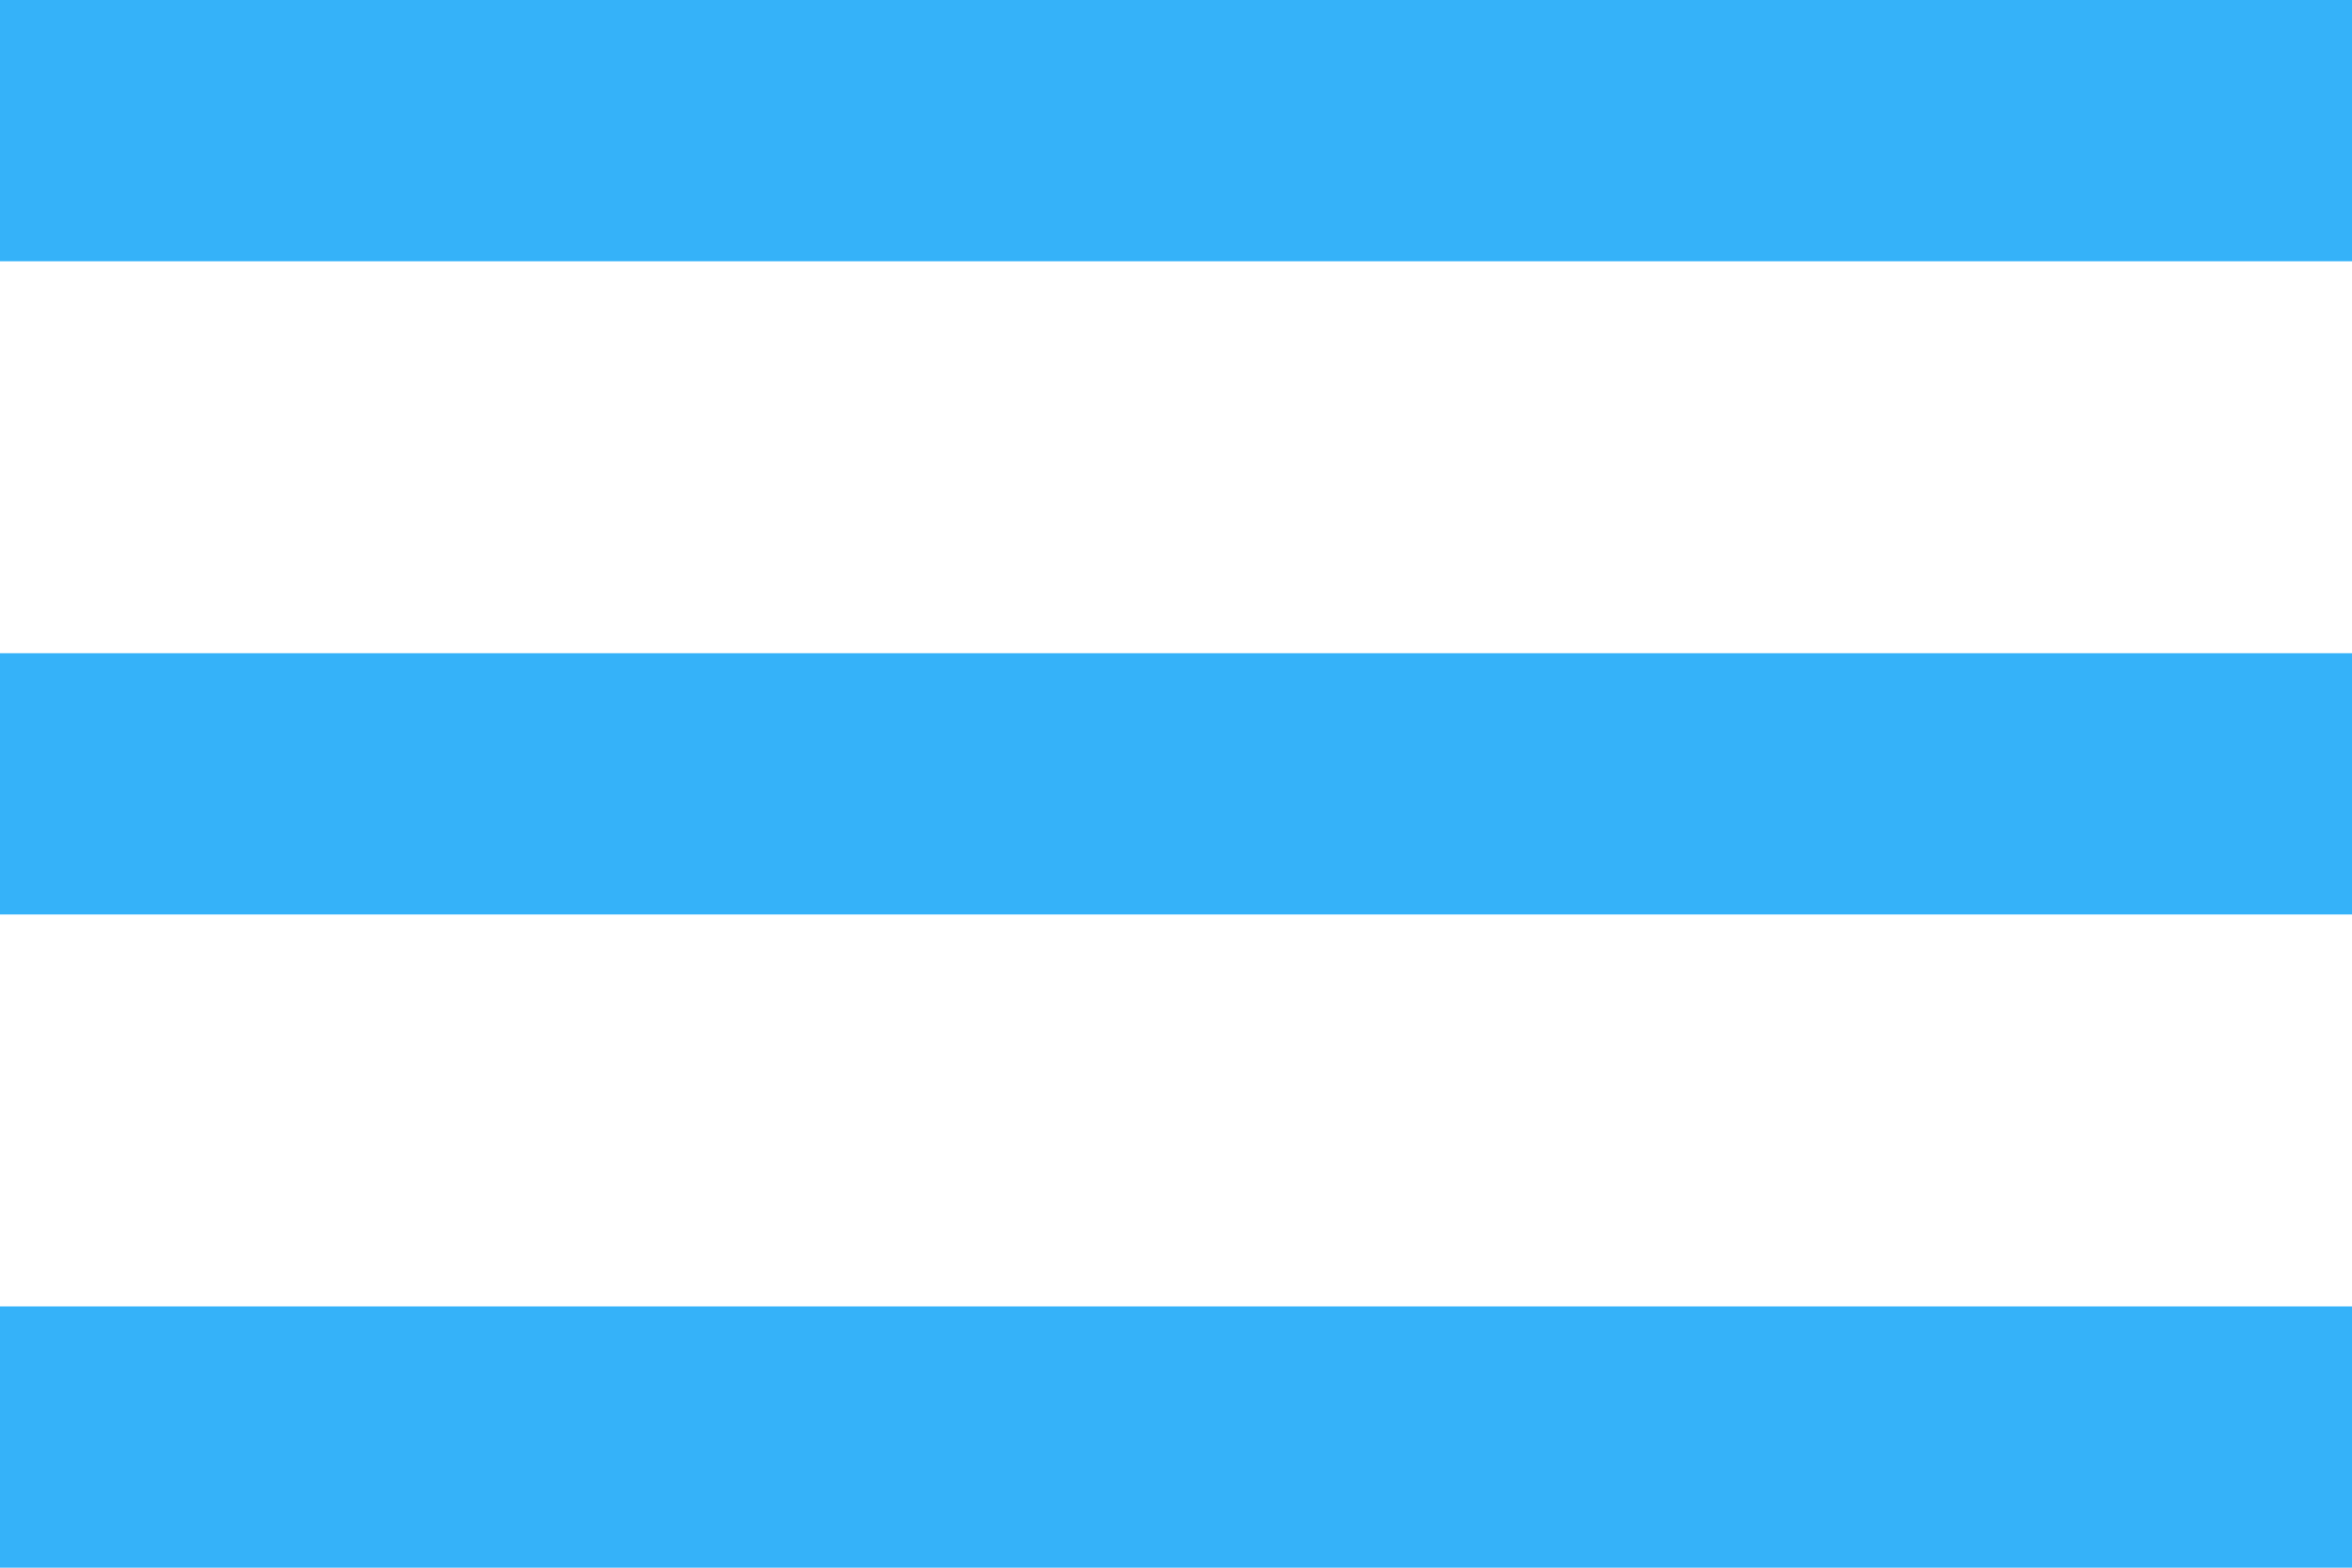
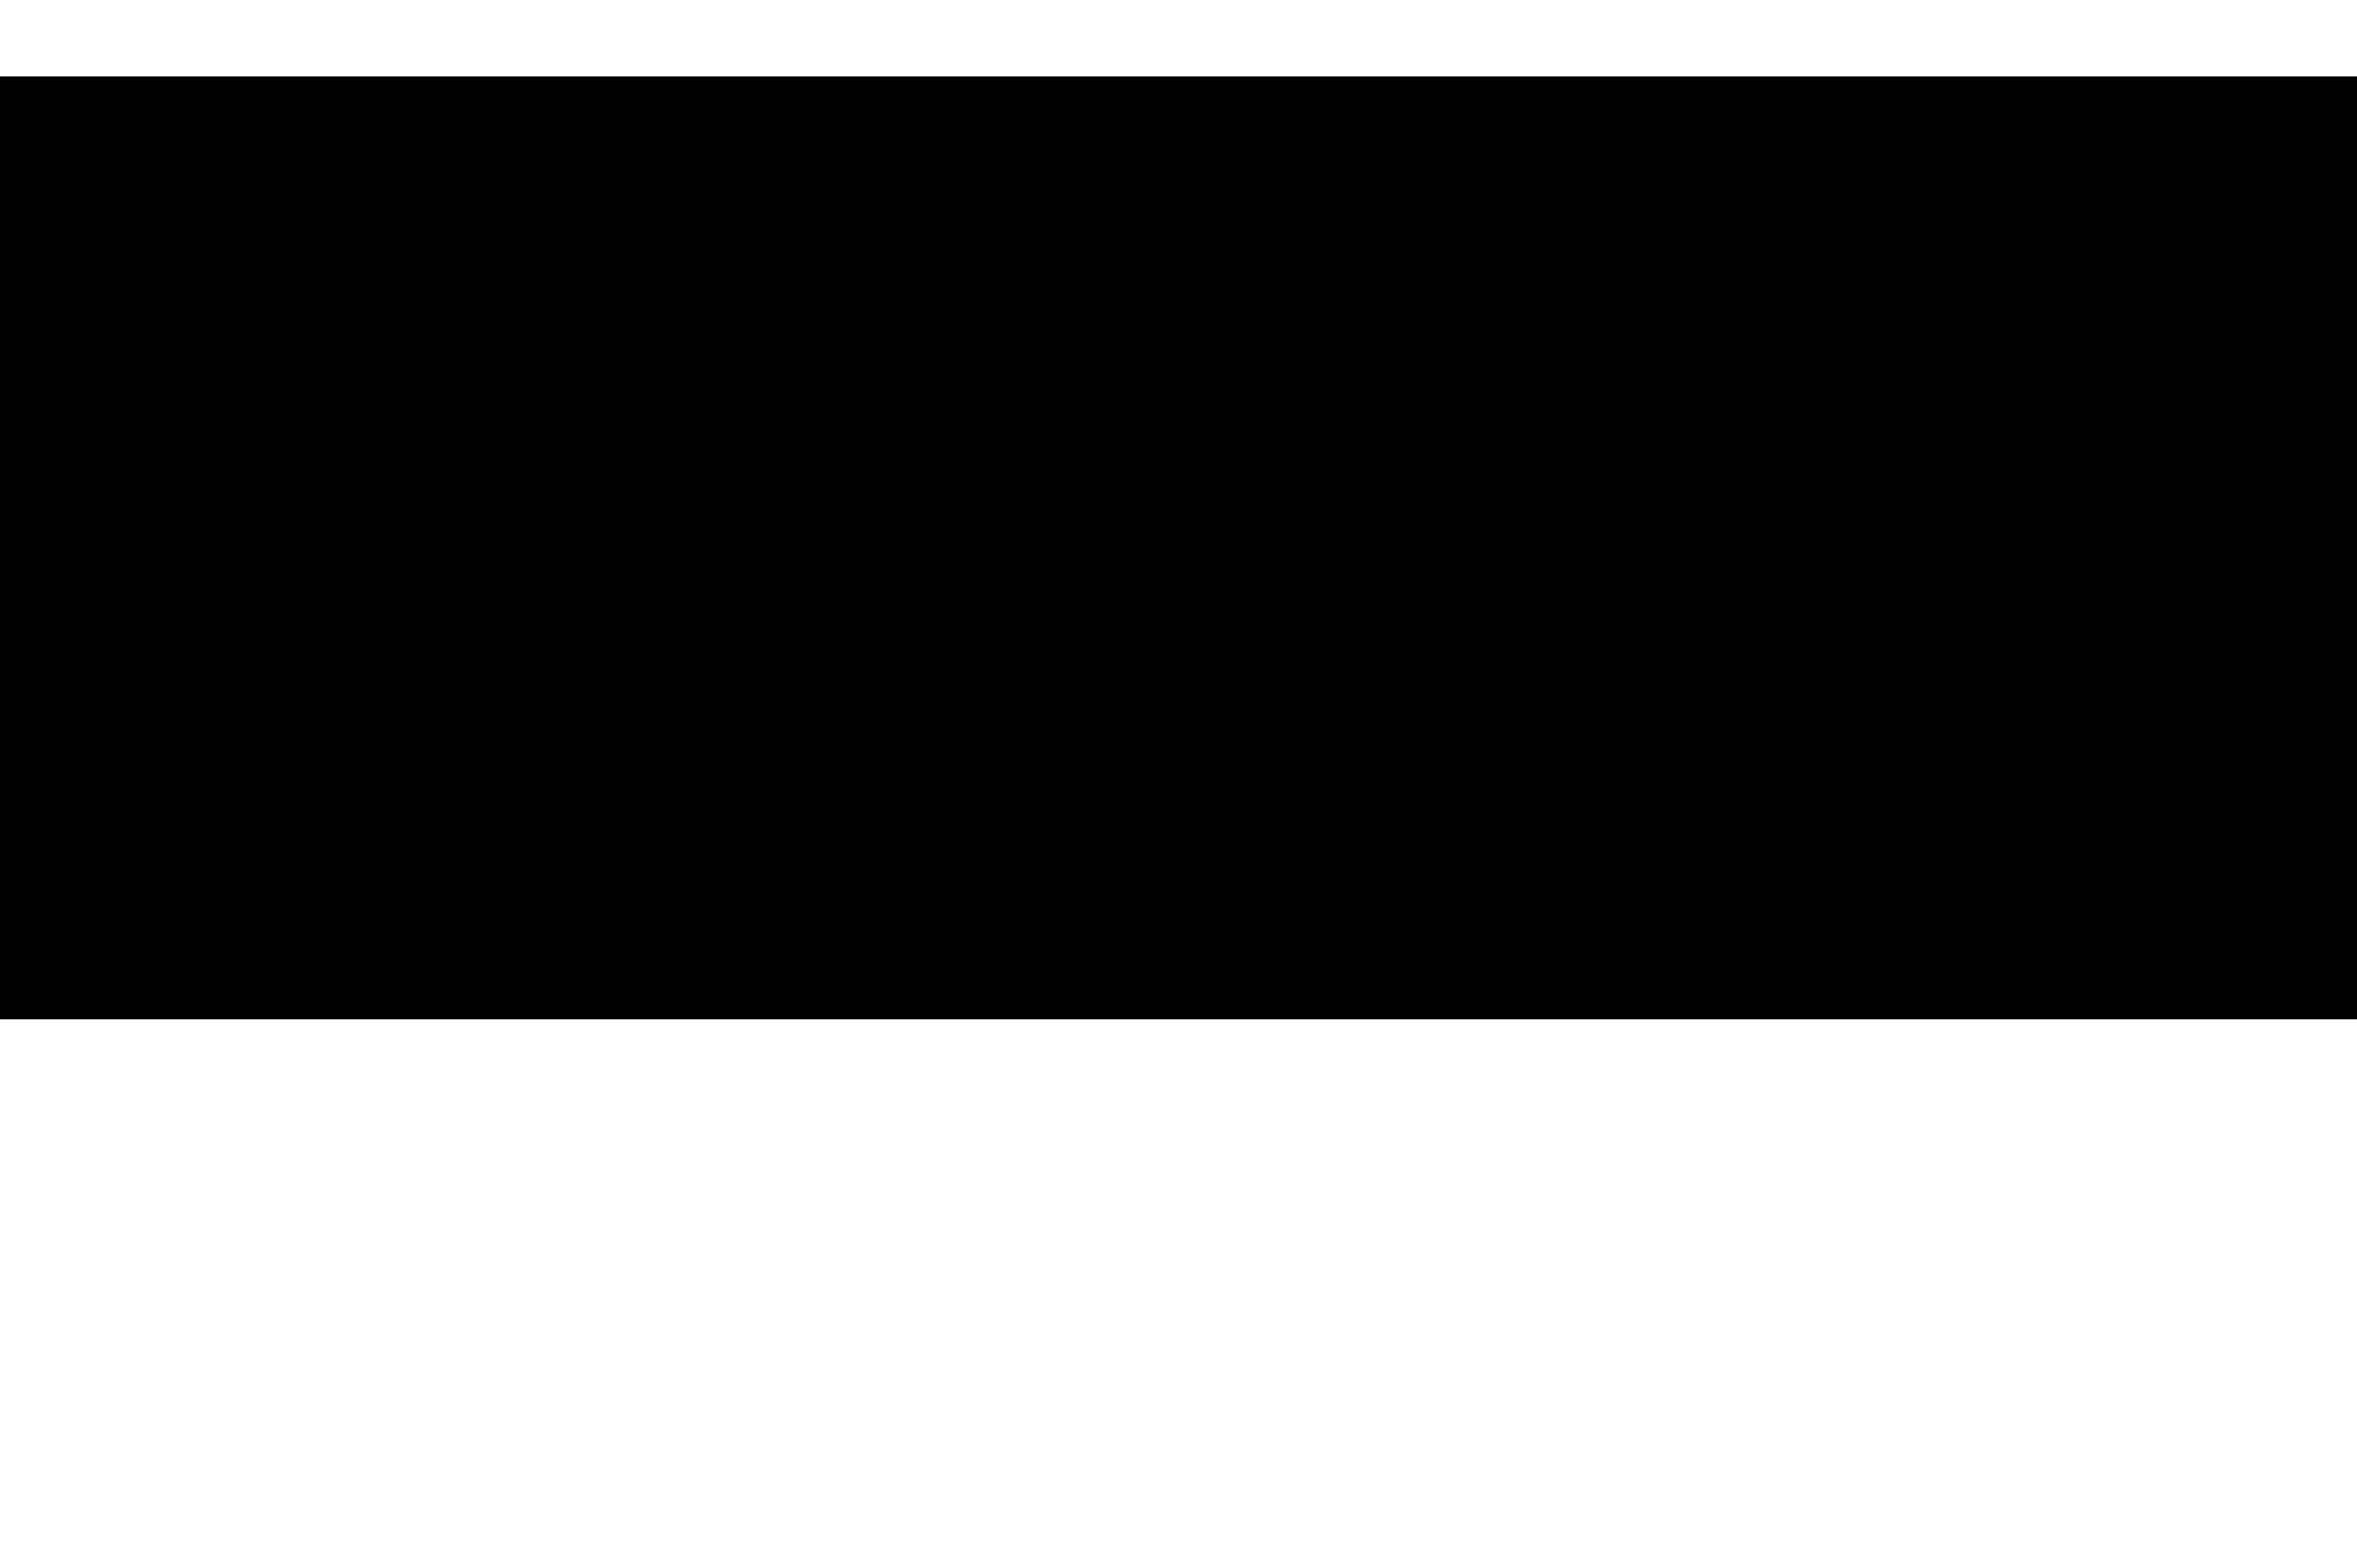
- <svg xmlns="http://www.w3.org/2000/svg" width="18" height="12" viewBox="0 0 18 12" fill="none">
-   <path fill-rule="evenodd" clip-rule="evenodd" d="M0 12H18V10H0V12ZM0 7H18V5H0V7ZM0 0V2H18V0H0Z" fill="#35B2F9" />
+ <svg xmlns="http://www.w3.org/2000/svg" xml:space="preserve" width="0.188in" height="0.125in" version="1.1" style="shape-rendering:geometricPrecision; text-rendering:geometricPrecision; image-rendering:optimizeQuality; fill-rule:evenodd; clip-rule:evenodd" viewBox="0 0 5 3">
+   <defs>
+     <style type="text/css">
+    
+     .fil0 {fill:black}
+    
+   </style>
+   </defs>
+   <g id="Layer_x0020_1">
+     <path class="fil0" d="M0 3l5 0 0 0 -5 0 0 0zm0 -1l5 0 0 -1 -5 0 0 1zm0 -2l0 1 5 0 0 -1 -5 0z" />
+   </g>
</svg>
